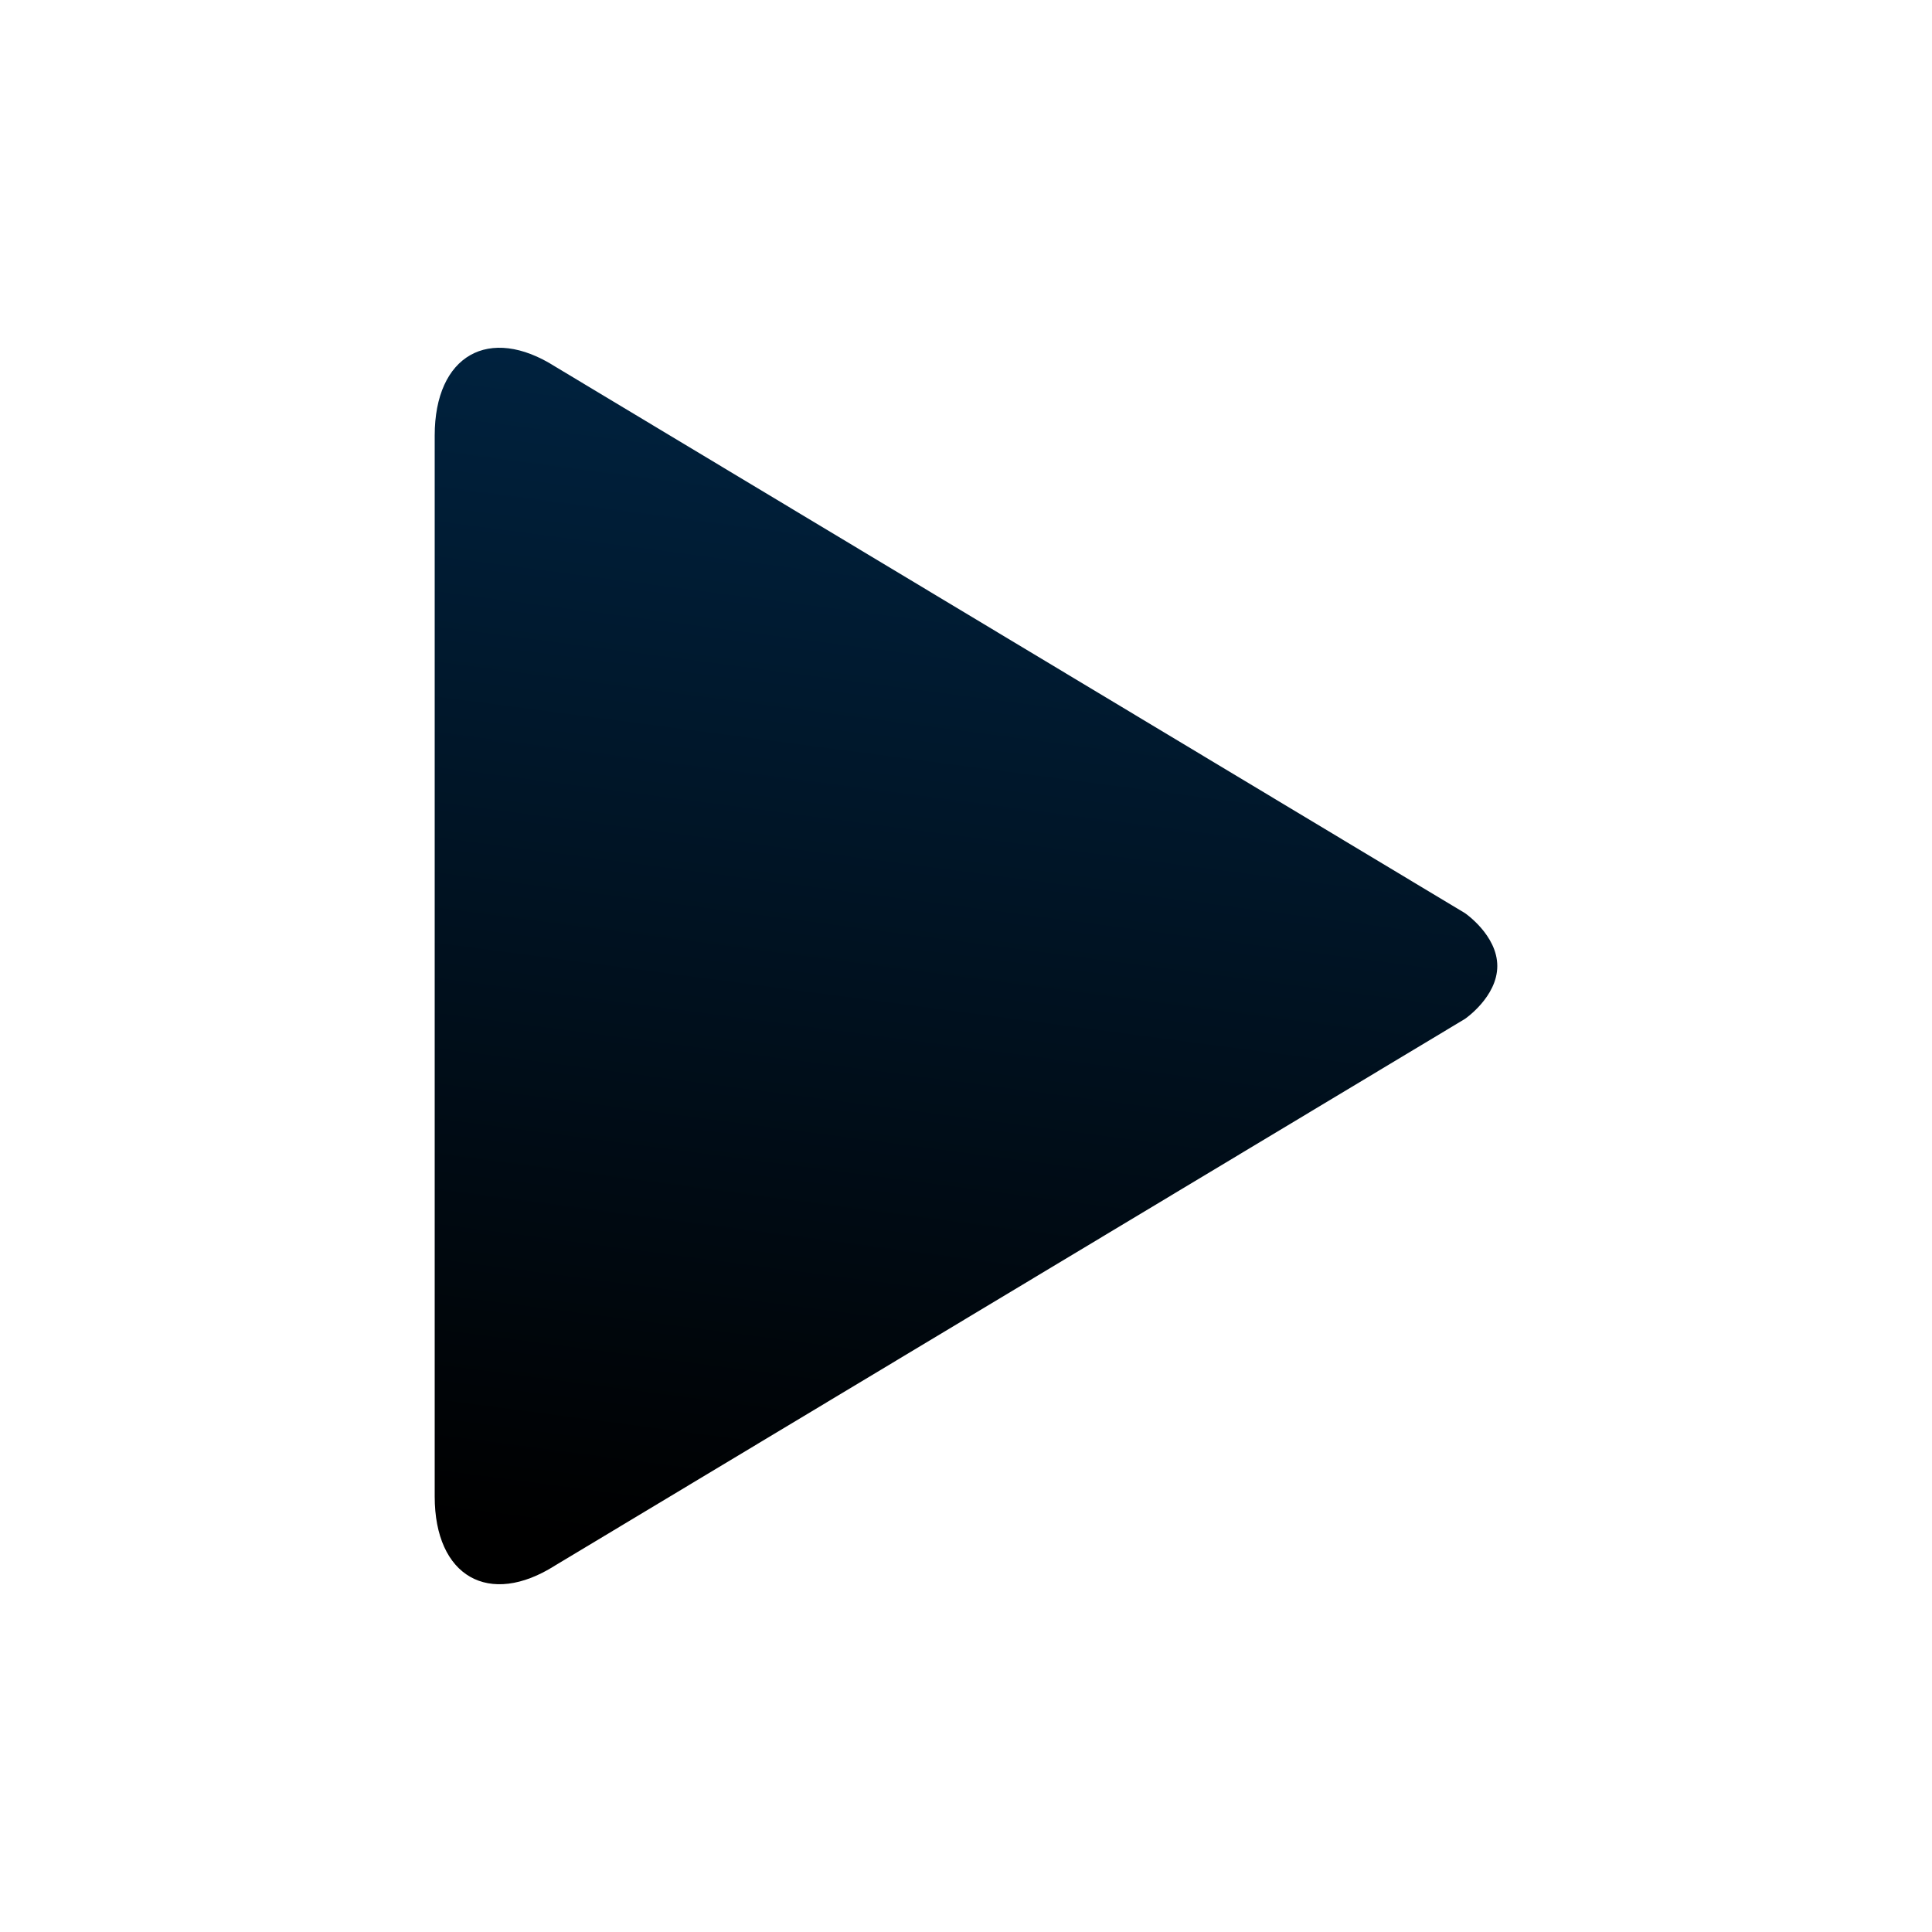
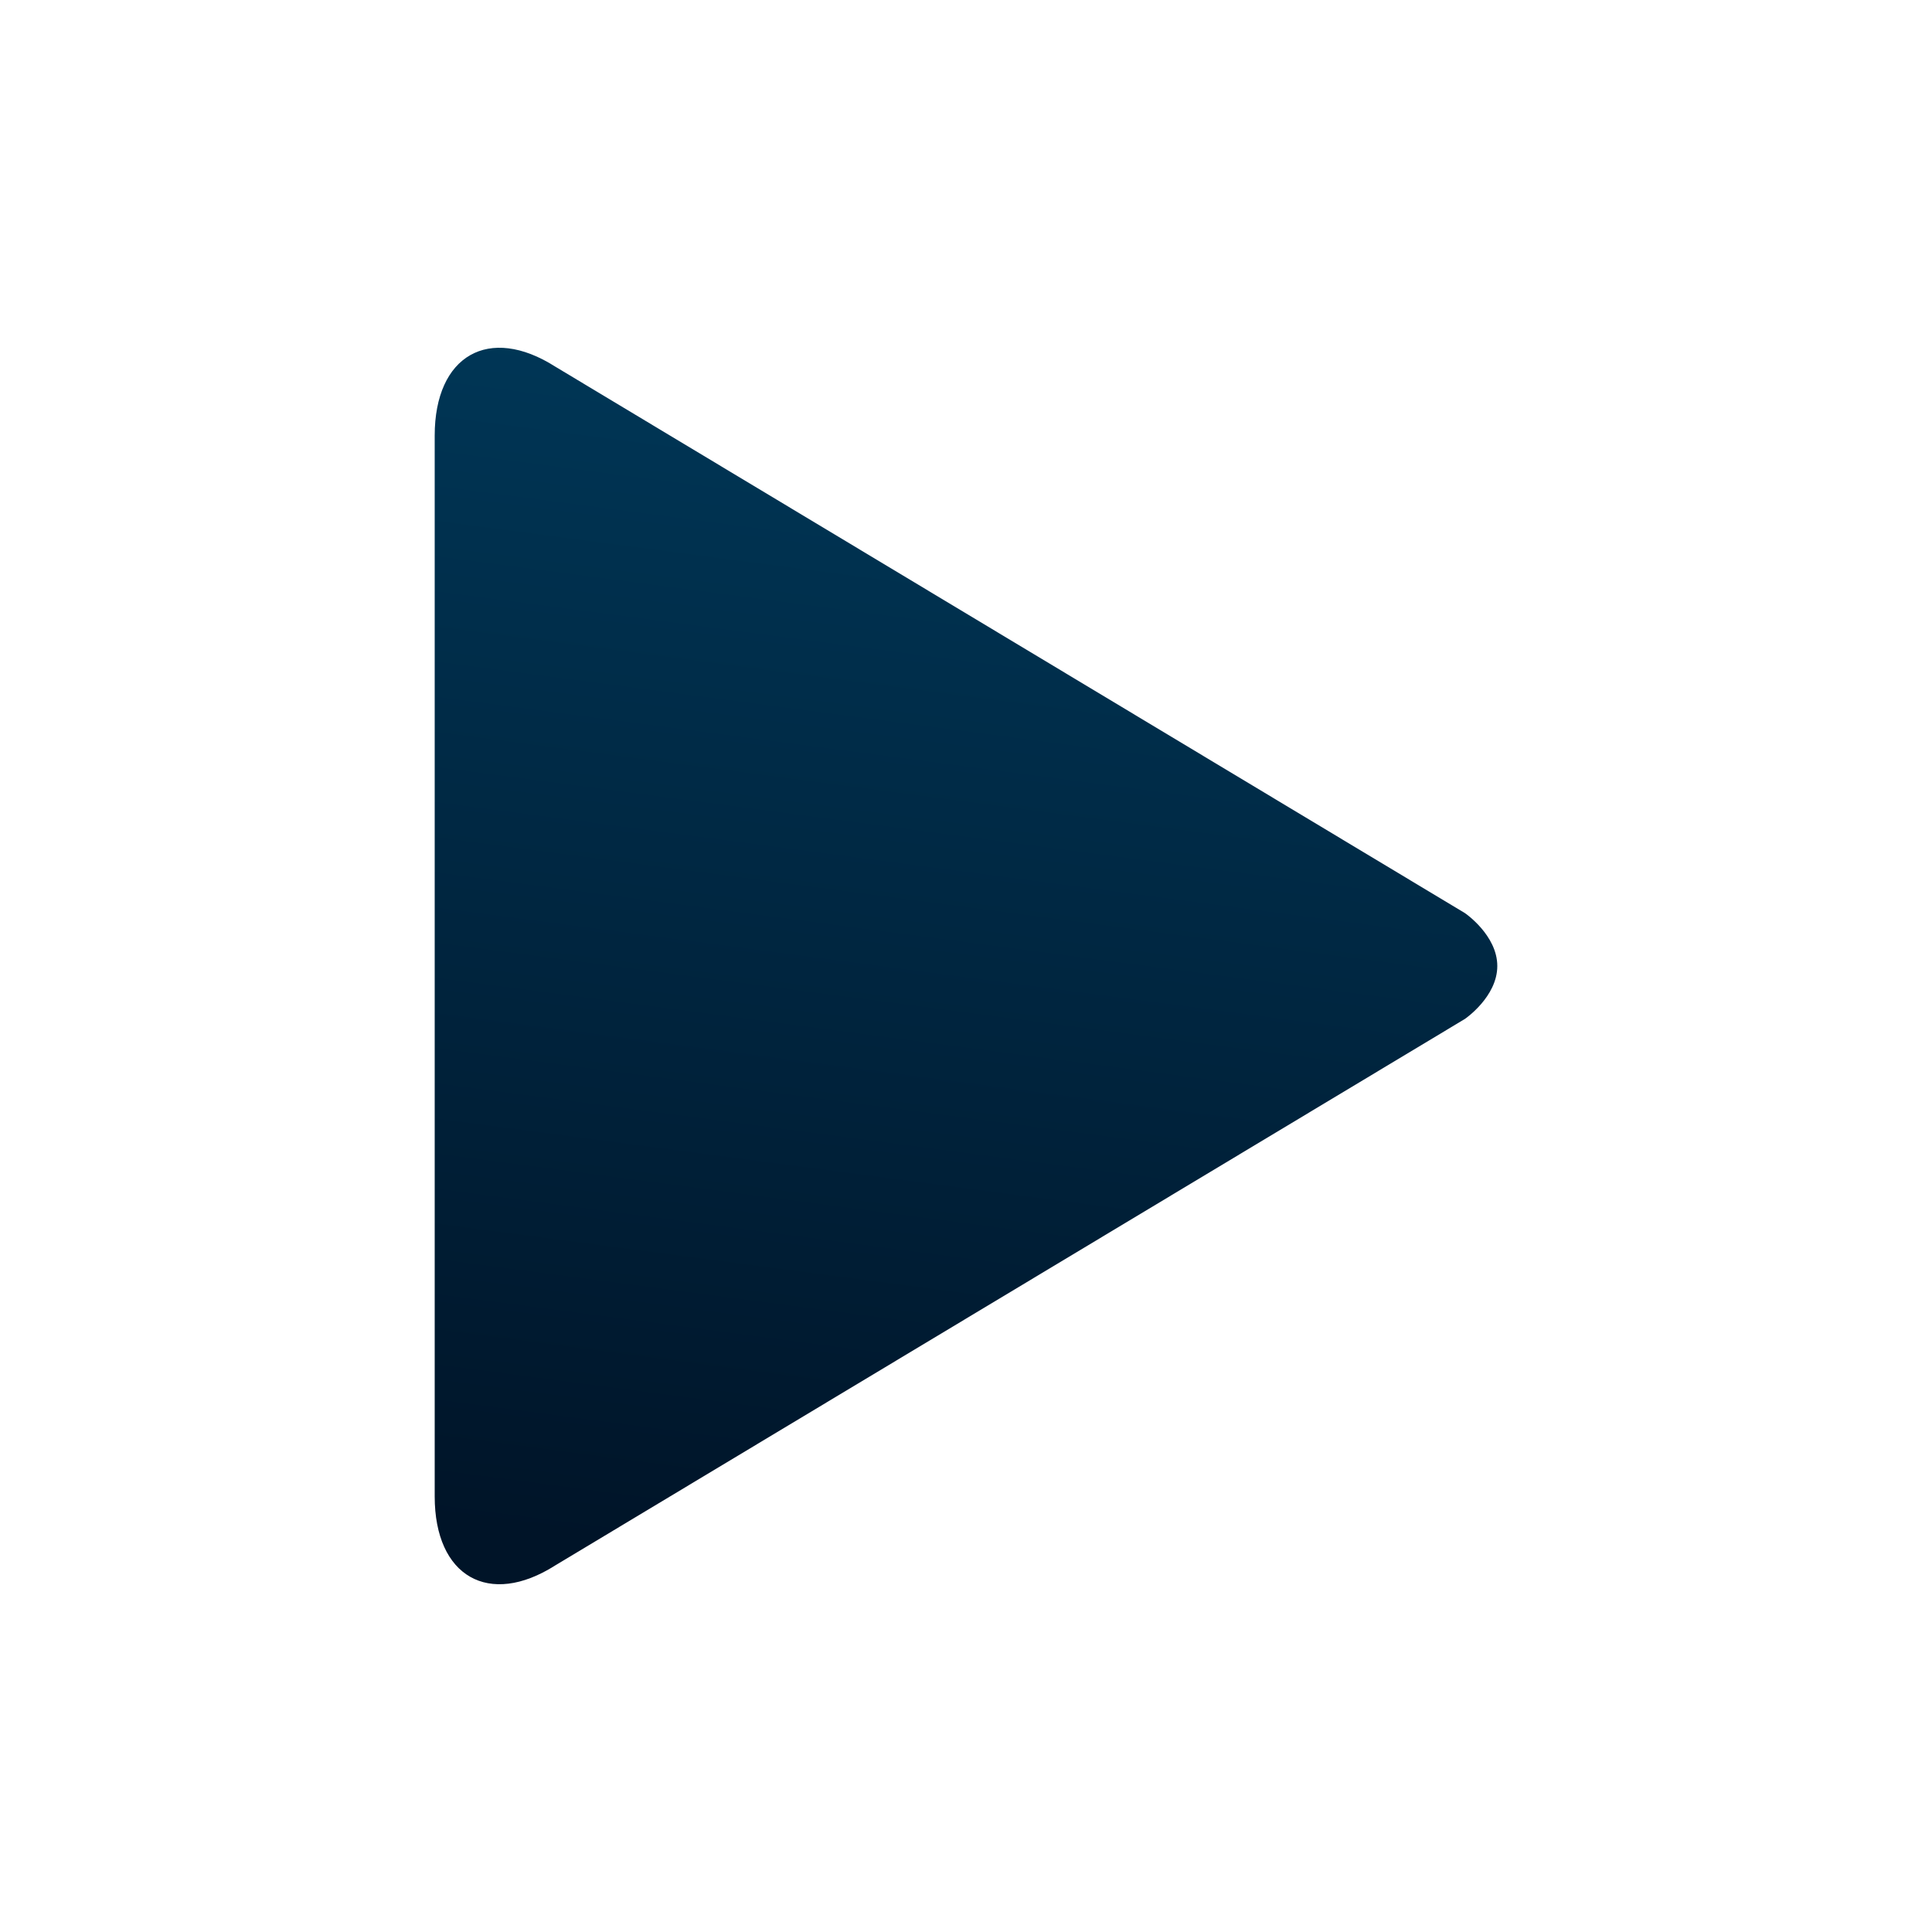
<svg xmlns="http://www.w3.org/2000/svg" xmlns:xlink="http://www.w3.org/1999/xlink" version="1.1" id="Capa_1" x="0px" y="0px" width="100" height="100" viewBox="0 0 100 100" xml:space="preserve">
  <defs id="defs39">
    <linearGradient id="linearGradient4169">
-       <stop style="stop-color:#000000;stop-opacity:1;" offset="0" id="stop4171" />
-       <stop style="stop-color:#00284a;stop-opacity:1" offset="1" id="stop4173" />
+       <stop style="stop-color:#001428;stop-opacity:1;" offset="0" id="stop4171" />
+       <stop style="stop-color:#003c5e;stop-opacity:1;" offset="1" id="stop4173" />
    </linearGradient>
    <linearGradient xlink:href="#linearGradient4169" id="linearGradient4175" x1="17.103" y1="59.317" x2="26.194" y2="-7.659" gradientUnits="userSpaceOnUse" />
  </defs>
  <g id="g3" transform="matrix(1.1,0,0,1.066663,22.5,17.99972)" style="fill:url(#linearGradient4175);fill-opacity:1">
    <path d="M 48.479,27.435 5.672,0.915 C 2.553,-1.132 0,0.374 0,4.261 l 0,51.48 c 0,3.885 2.553,5.391 5.672,3.346 l 42.807,-26.52 c 0,0 1.521,-1.07 1.521,-2.566 0,-1.496 -1.521,-2.566 -1.521,-2.566 z" id="path5" style="fill:url(#linearGradient4175);fill-opacity:1" />
  </g>
  <g id="g7" transform="translate(0,40)" />
  <g id="g9" transform="translate(0,40)" />
  <g id="g11" transform="translate(0,40)" />
  <g id="g13" transform="translate(0,40)" />
  <g id="g15" transform="translate(0,40)" />
  <g id="g17" transform="translate(0,40)" />
  <g id="g19" transform="translate(0,40)" />
  <g id="g21" transform="translate(0,40)" />
  <g id="g23" transform="translate(0,40)" />
  <g id="g25" transform="translate(0,40)" />
  <g id="g27" transform="translate(0,40)" />
  <g id="g29" transform="translate(0,40)" />
  <g id="g31" transform="translate(0,40)" />
  <g id="g33" transform="translate(0,40)" />
  <g id="g35" transform="translate(0,40)" />
</svg>
